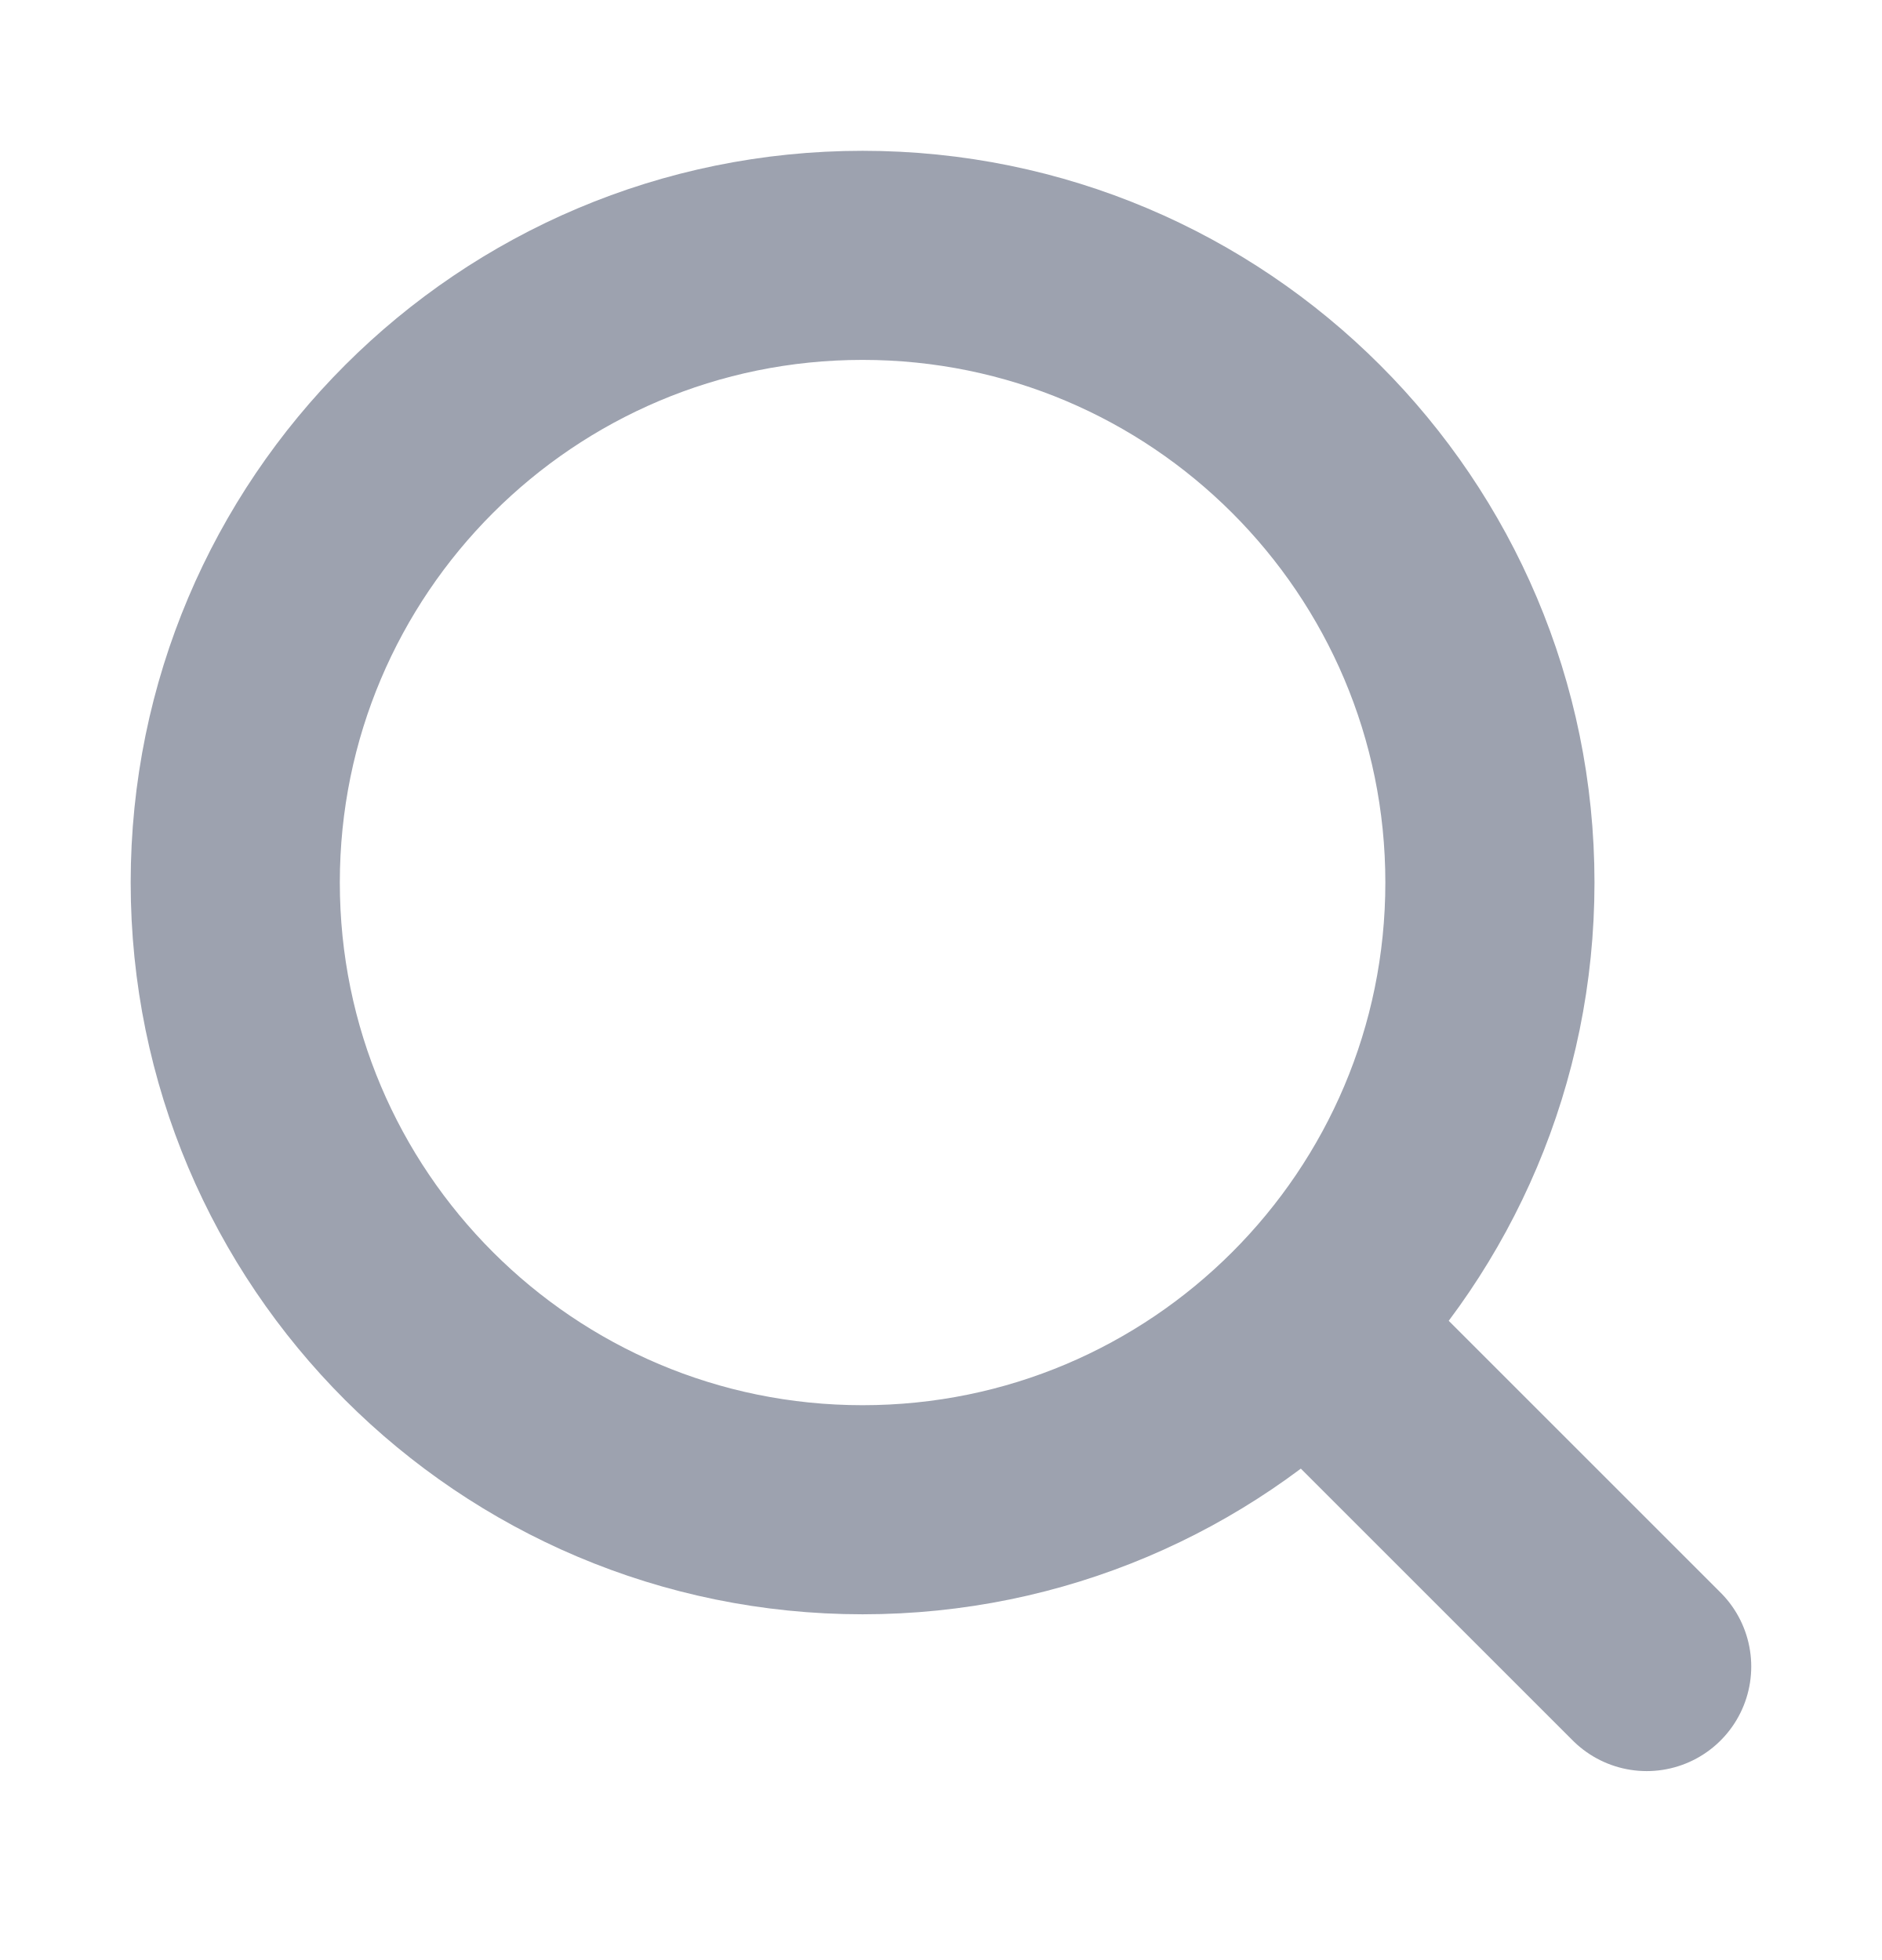
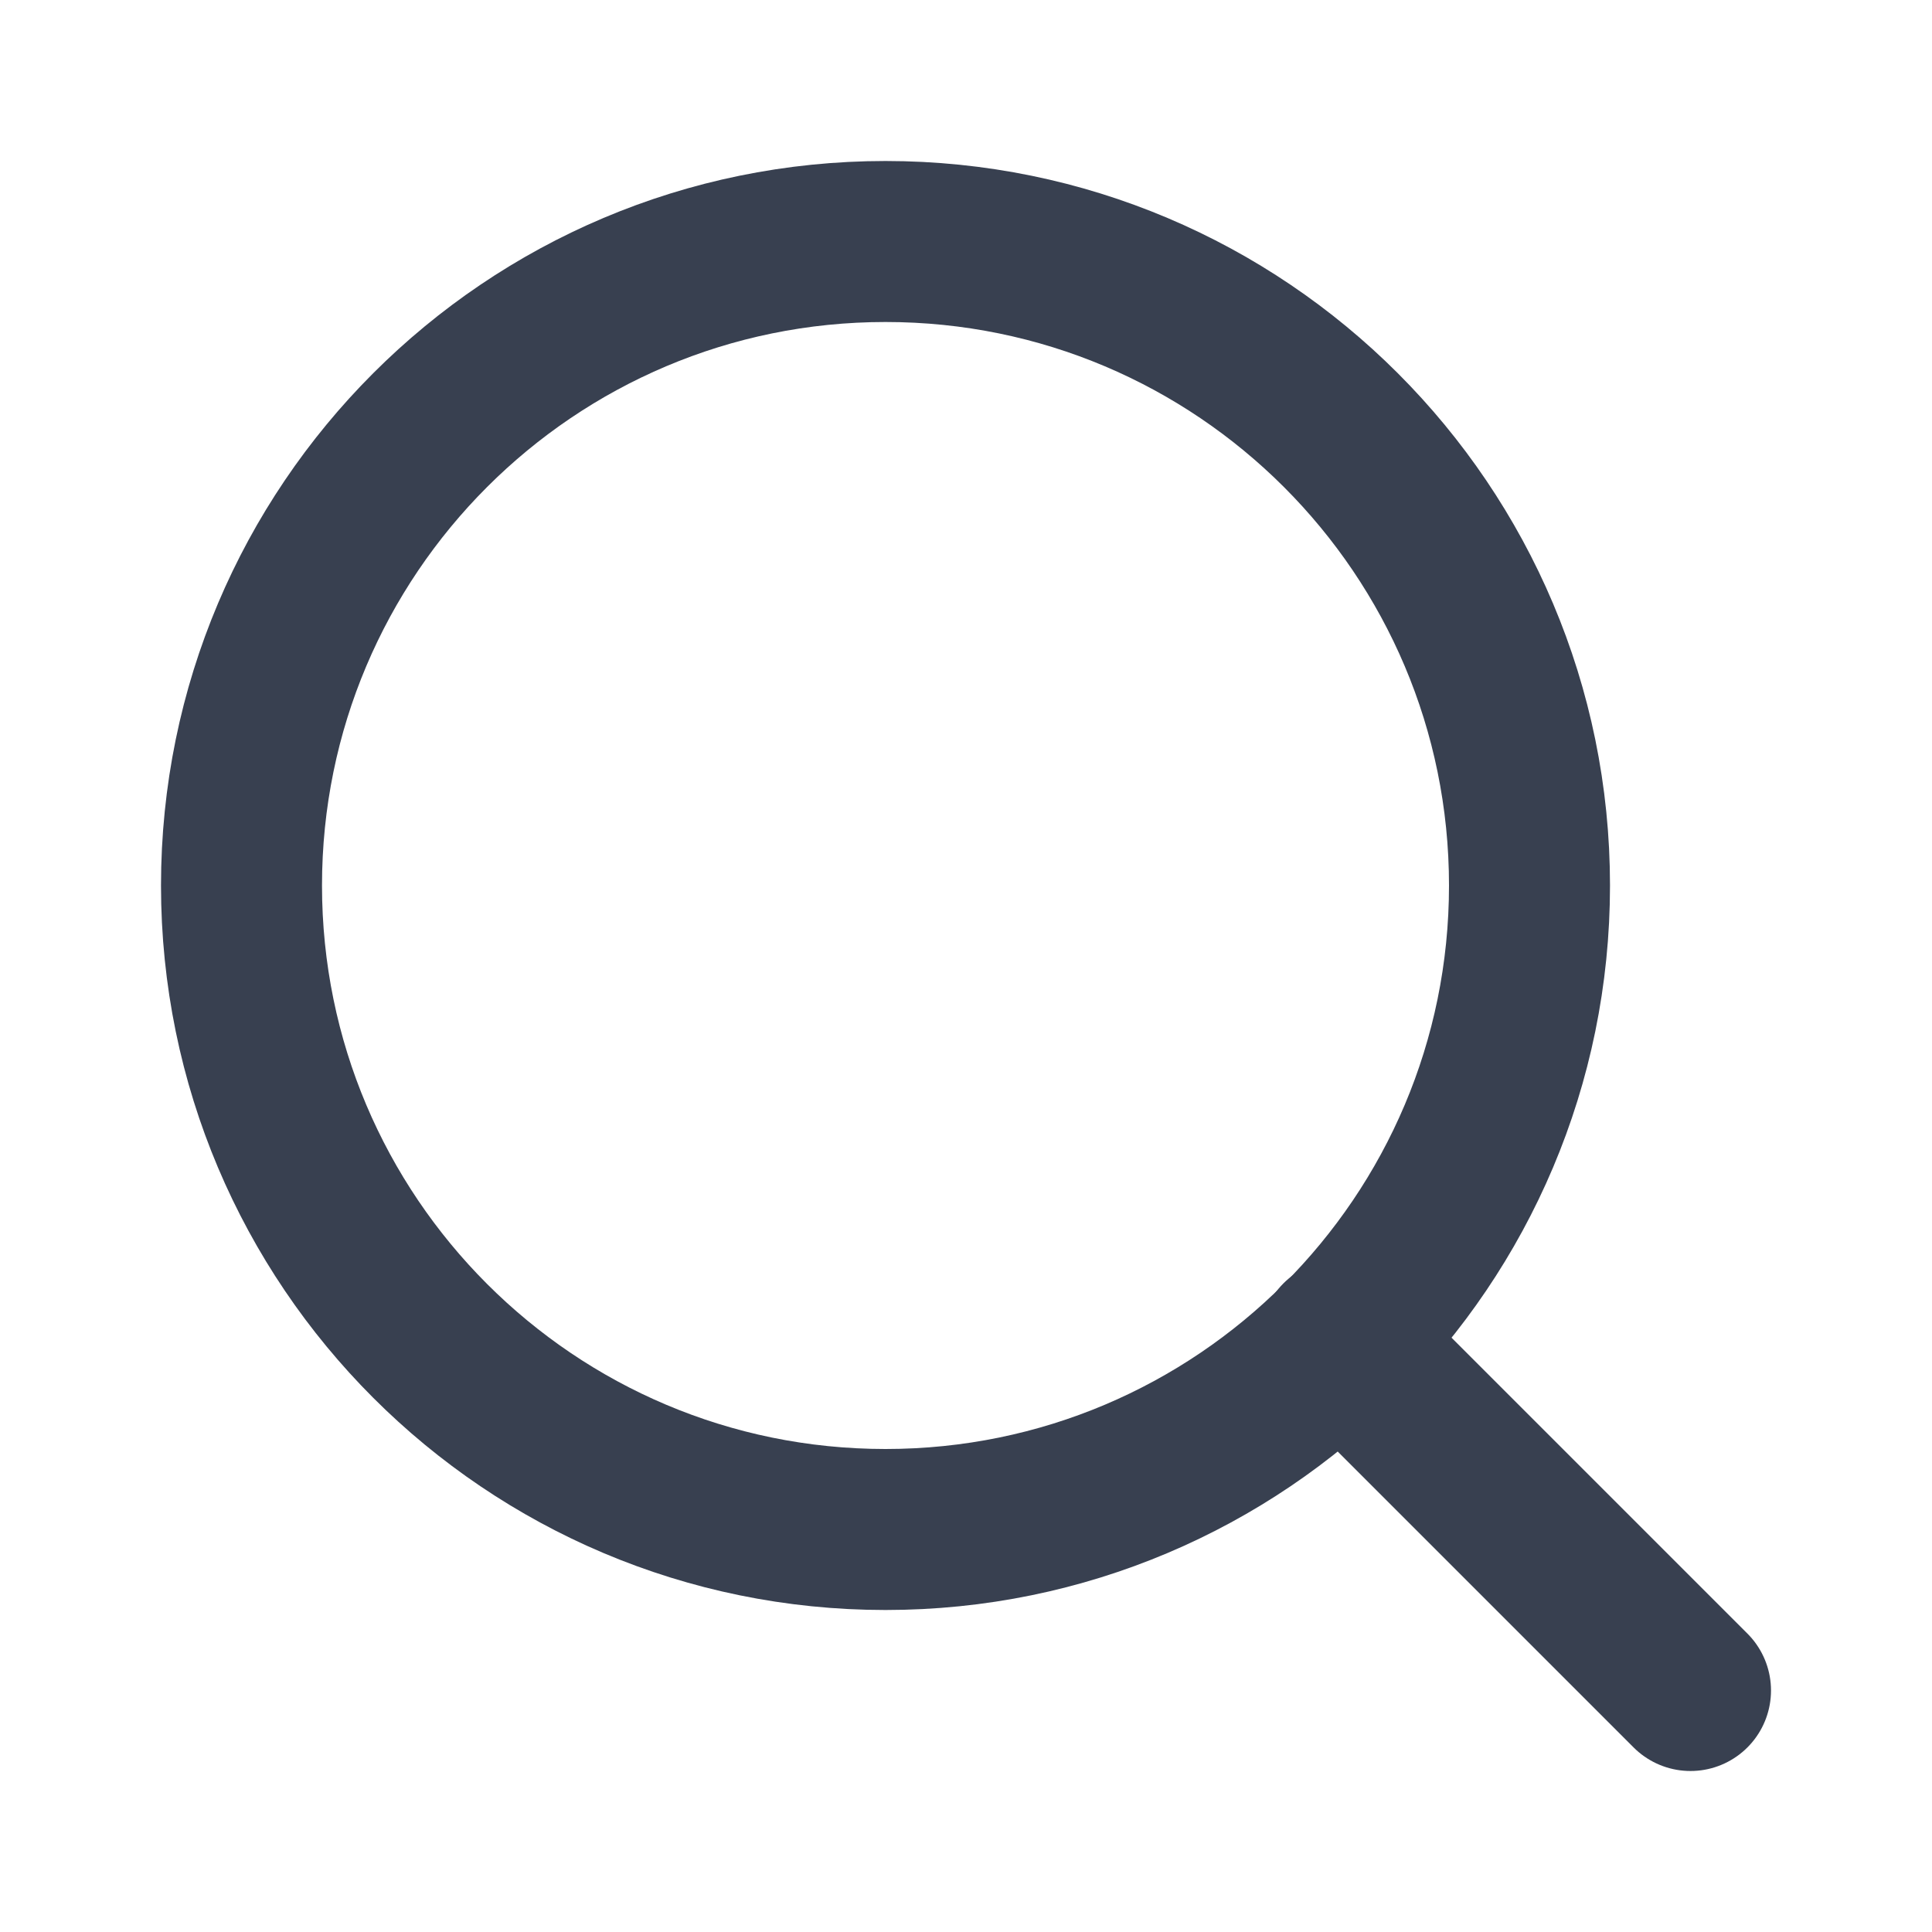
- <svg xmlns="http://www.w3.org/2000/svg" width="24" height="25" viewBox="0 0 24 25" fill="none">
-   <path d="M11 19.257C15.418 19.257 19 15.675 19 11.257C19 6.839 15.418 3.257 11 3.257C6.582 3.257 3 6.839 3 11.257C3 15.675 6.582 19.257 11 19.257Z" stroke="#9DA2AF" stroke-width="2.667" stroke-linecap="round" stroke-linejoin="round" />
-   <path d="M20.999 21.257L16.699 16.957" stroke="#9DA2AF" stroke-width="2.667" stroke-linecap="round" stroke-linejoin="round" />
+ <svg xmlns="http://www.w3.org/2000/svg" width="24" height="24" viewBox="0 0 24 24" fill="none">
+   <path d="M11 19C15.418 19 19 15.418 19 11C19 6.582 15.418 3 11 3C6.582 3 3 6.582 3 11C3 15.418 6.582 19 11 19Z" stroke="#384050" stroke-width="2" stroke-linecap="round" stroke-linejoin="round" />
+   <path d="M21 21L16.65 16.65" stroke="#384050" stroke-width="2" stroke-linecap="round" stroke-linejoin="round" />
</svg>
